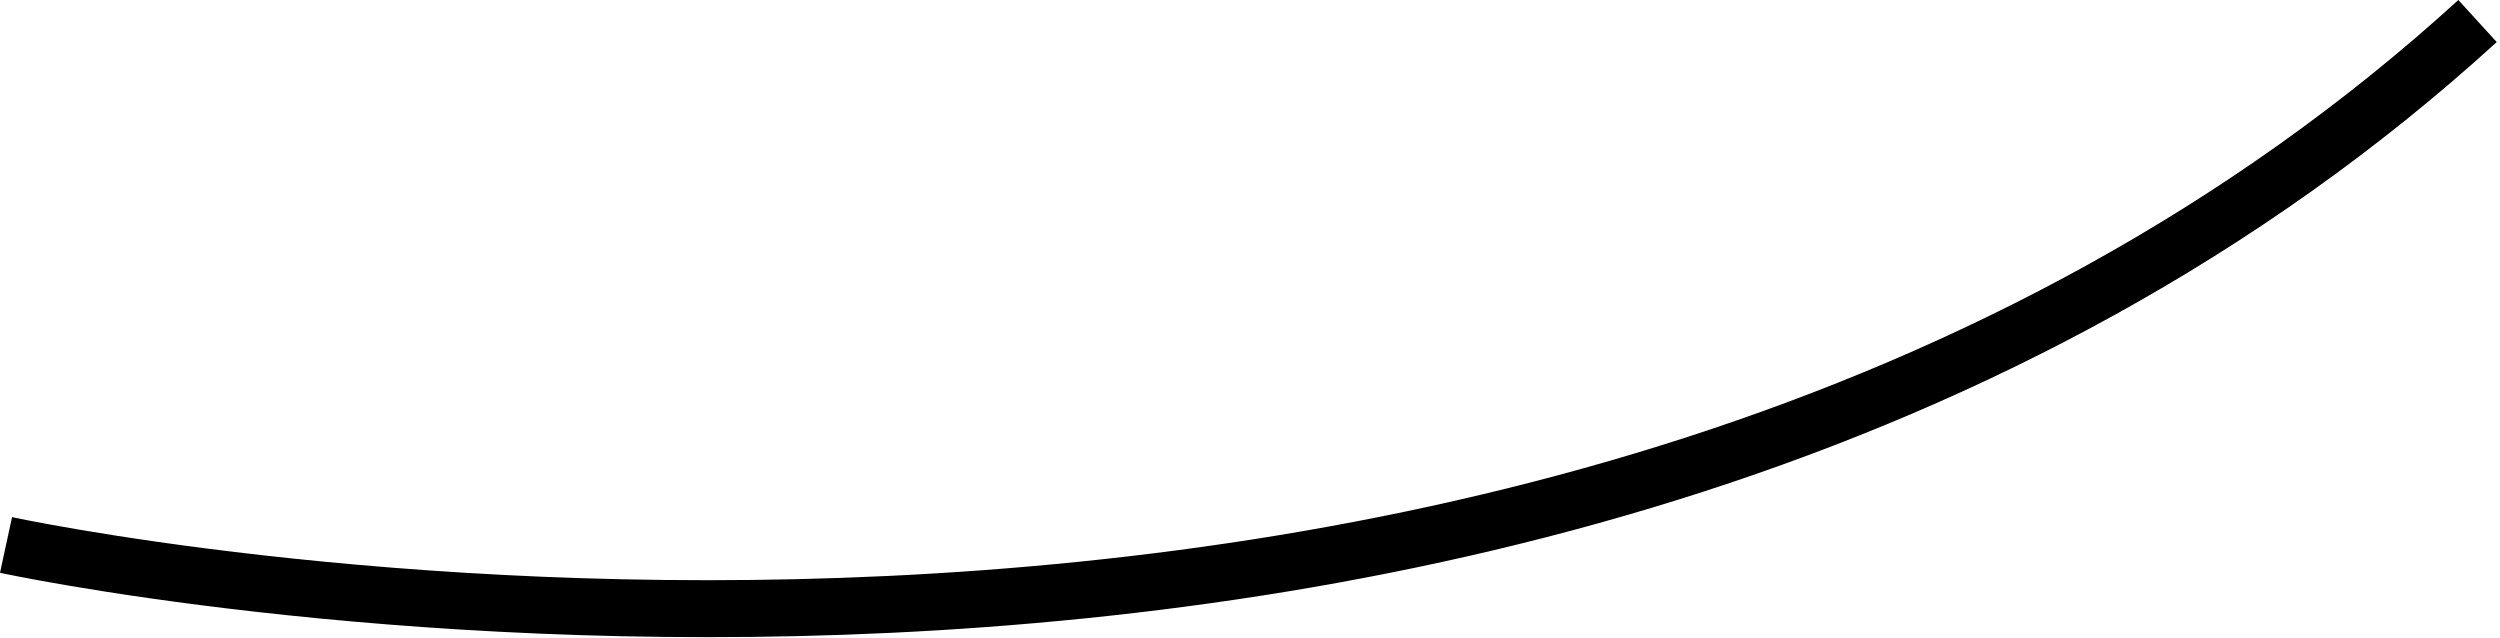
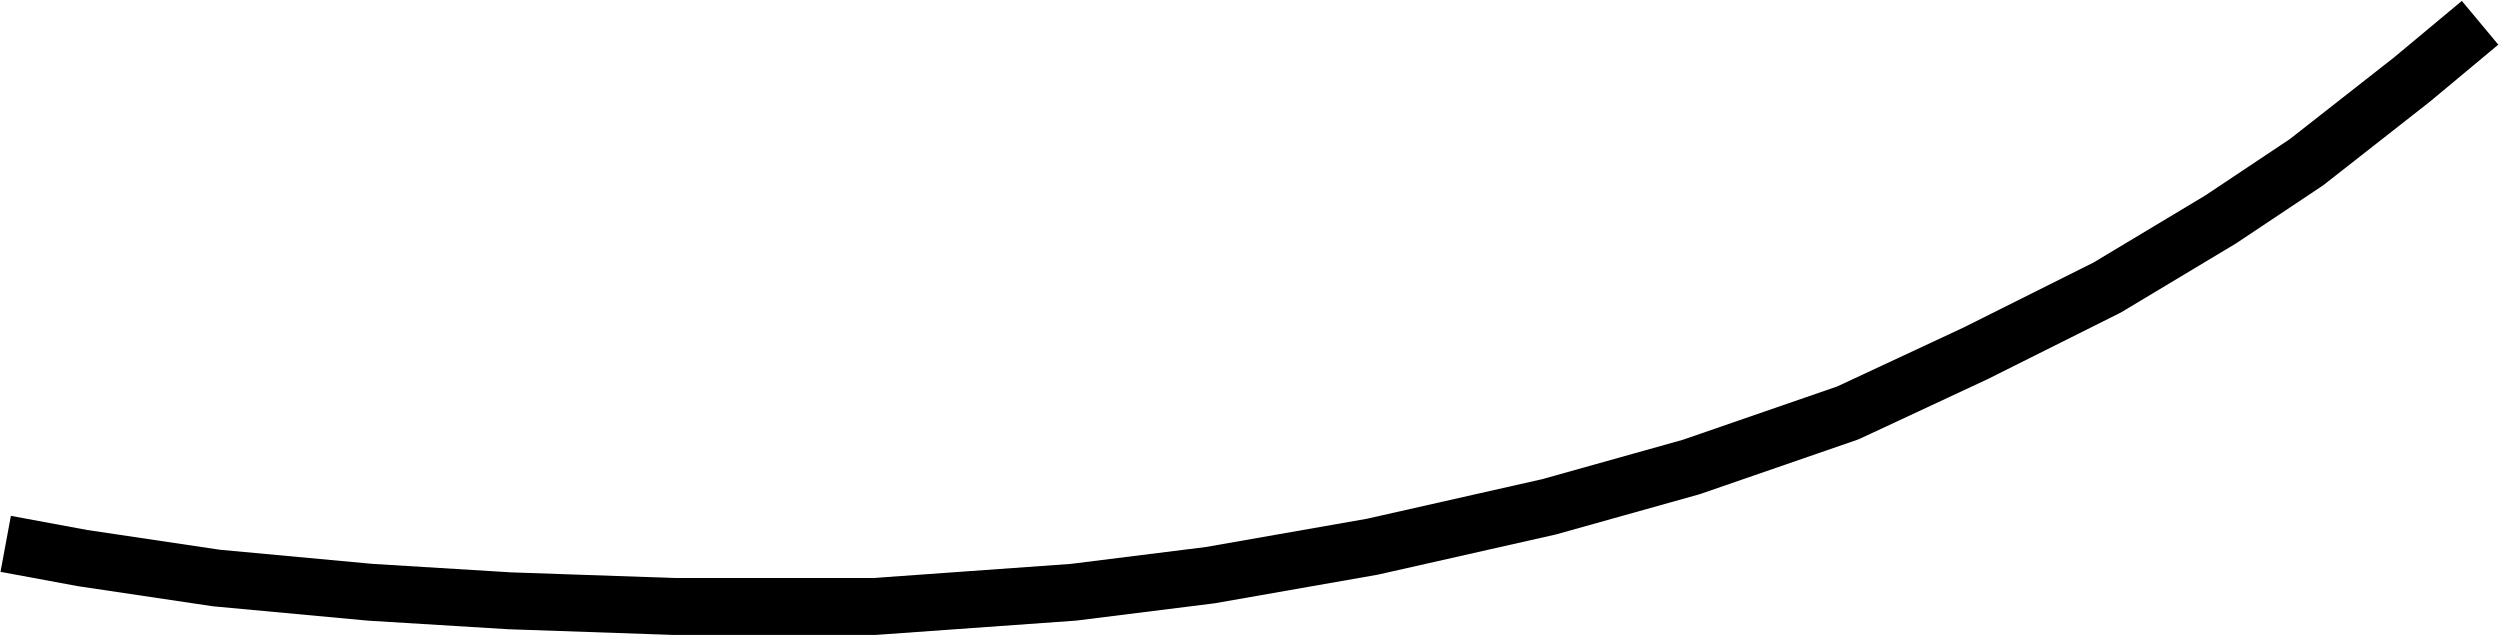
<svg xmlns="http://www.w3.org/2000/svg" width="439" height="112" viewBox="0 0 439 112" fill="none">
-   <path d="M1.057 95.694C-0.006 100.58 -0.003 100.58 0 100.581L0.013 100.584L0.056 100.593L0.215 100.627C0.354 100.657 0.557 100.699 0.823 100.754C1.354 100.864 2.138 101.023 3.162 101.222C5.209 101.621 8.219 102.183 12.099 102.843C19.859 104.163 31.105 105.874 45.106 107.452C73.1 110.607 112.156 113.235 156.42 111.126C244.826 106.913 354.692 83.764 438.426 7.388L431.687 0C350.421 74.124 243.287 96.975 155.944 101.137C112.333 103.215 73.826 100.625 46.226 97.515C32.431 95.96 21.371 94.276 13.776 92.985C9.978 92.339 7.047 91.791 5.074 91.407C4.088 91.214 3.34 91.063 2.844 90.961C2.596 90.909 2.411 90.87 2.289 90.845L2.156 90.816L2.125 90.81L2.119 90.808C2.119 90.808 2.119 90.808 2.008 91.317C1.884 91.889 1.619 93.107 1.057 95.694Z" fill="black" />
+   <path d="M432.299 0.159L420.356 10.111L402.066 24.446L387.325 34.274L367.592 46.114L344.825 57.498L322.621 67.859L295.508 77.225L270.774 84.151L240.017 91.096L211.757 96.054L188.011 99.022L153.321 101.5H118.586L89.739 100.505L65.383 99.014L38.599 96.534L15.324 93.068L1.91 90.584L0.089 100.416L13.589 102.916C13.647 102.927 13.705 102.937 13.763 102.945L37.263 106.445C37.355 106.459 37.447 106.47 37.539 106.479L64.539 108.979C64.591 108.984 64.642 108.988 64.694 108.991L89.194 110.491C89.239 110.493 89.283 110.496 89.328 110.497L118.328 111.497C118.385 111.499 118.442 111.5 118.5 111.5H153.5C153.619 111.5 153.737 111.496 153.856 111.487L188.856 108.987C188.944 108.981 189.032 108.972 189.12 108.961L213.12 105.961C213.166 105.956 213.212 105.949 213.258 105.942L213.297 105.936C213.319 105.932 213.342 105.929 213.364 105.925L241.864 100.925C241.943 100.911 242.022 100.895 242.101 100.877L273.101 93.877C273.184 93.859 273.266 93.838 273.348 93.815L298.348 86.815C298.444 86.788 298.539 86.758 298.632 86.726L326.132 77.226C326.222 77.195 326.31 77.162 326.397 77.126C326.47 77.096 326.543 77.064 326.614 77.031L349.114 66.531C349.137 66.521 349.159 66.51 349.181 66.499C349.199 66.49 349.218 66.481 349.236 66.472L372.236 54.972C372.35 54.915 372.463 54.853 372.572 54.788L392.572 42.788C392.613 42.763 392.653 42.739 392.692 42.713C392.719 42.696 392.746 42.678 392.773 42.66L407.773 32.66C407.88 32.589 407.984 32.514 408.084 32.435L426.584 17.935C426.608 17.916 426.632 17.897 426.656 17.878C426.671 17.866 426.686 17.854 426.701 17.841L438.701 7.841L432.299 0.159Z" fill="black" />
</svg>
